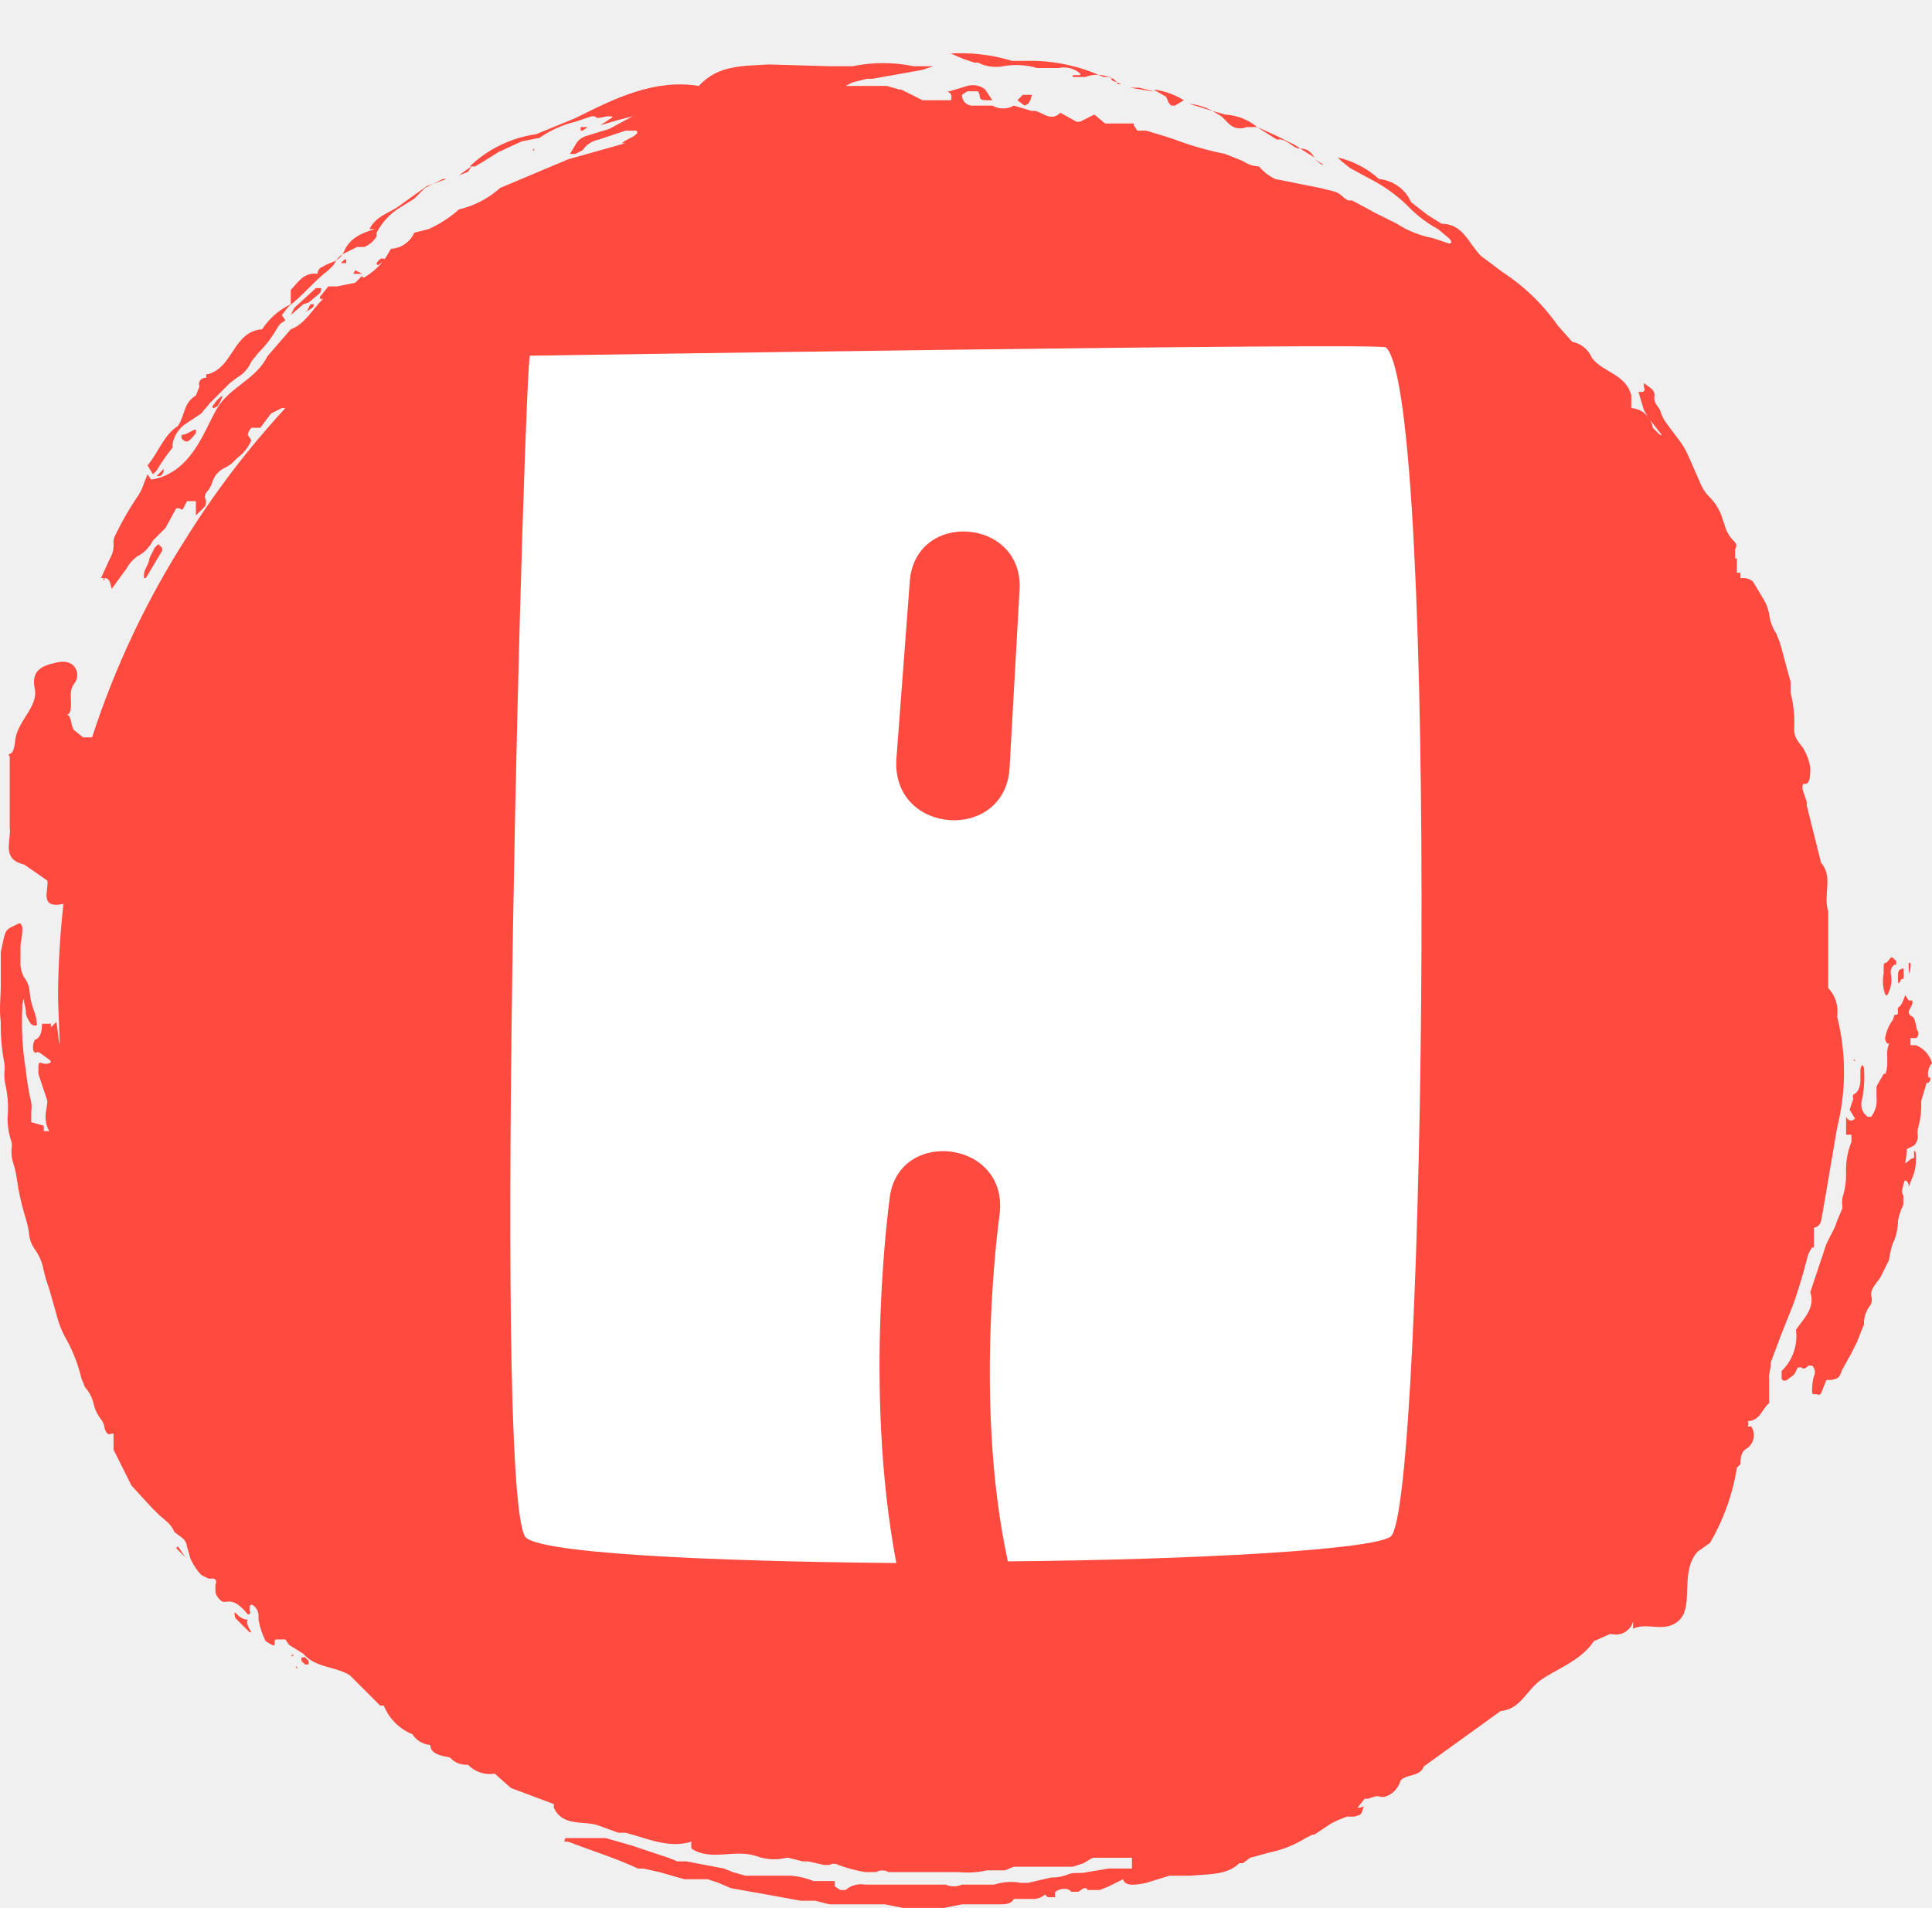
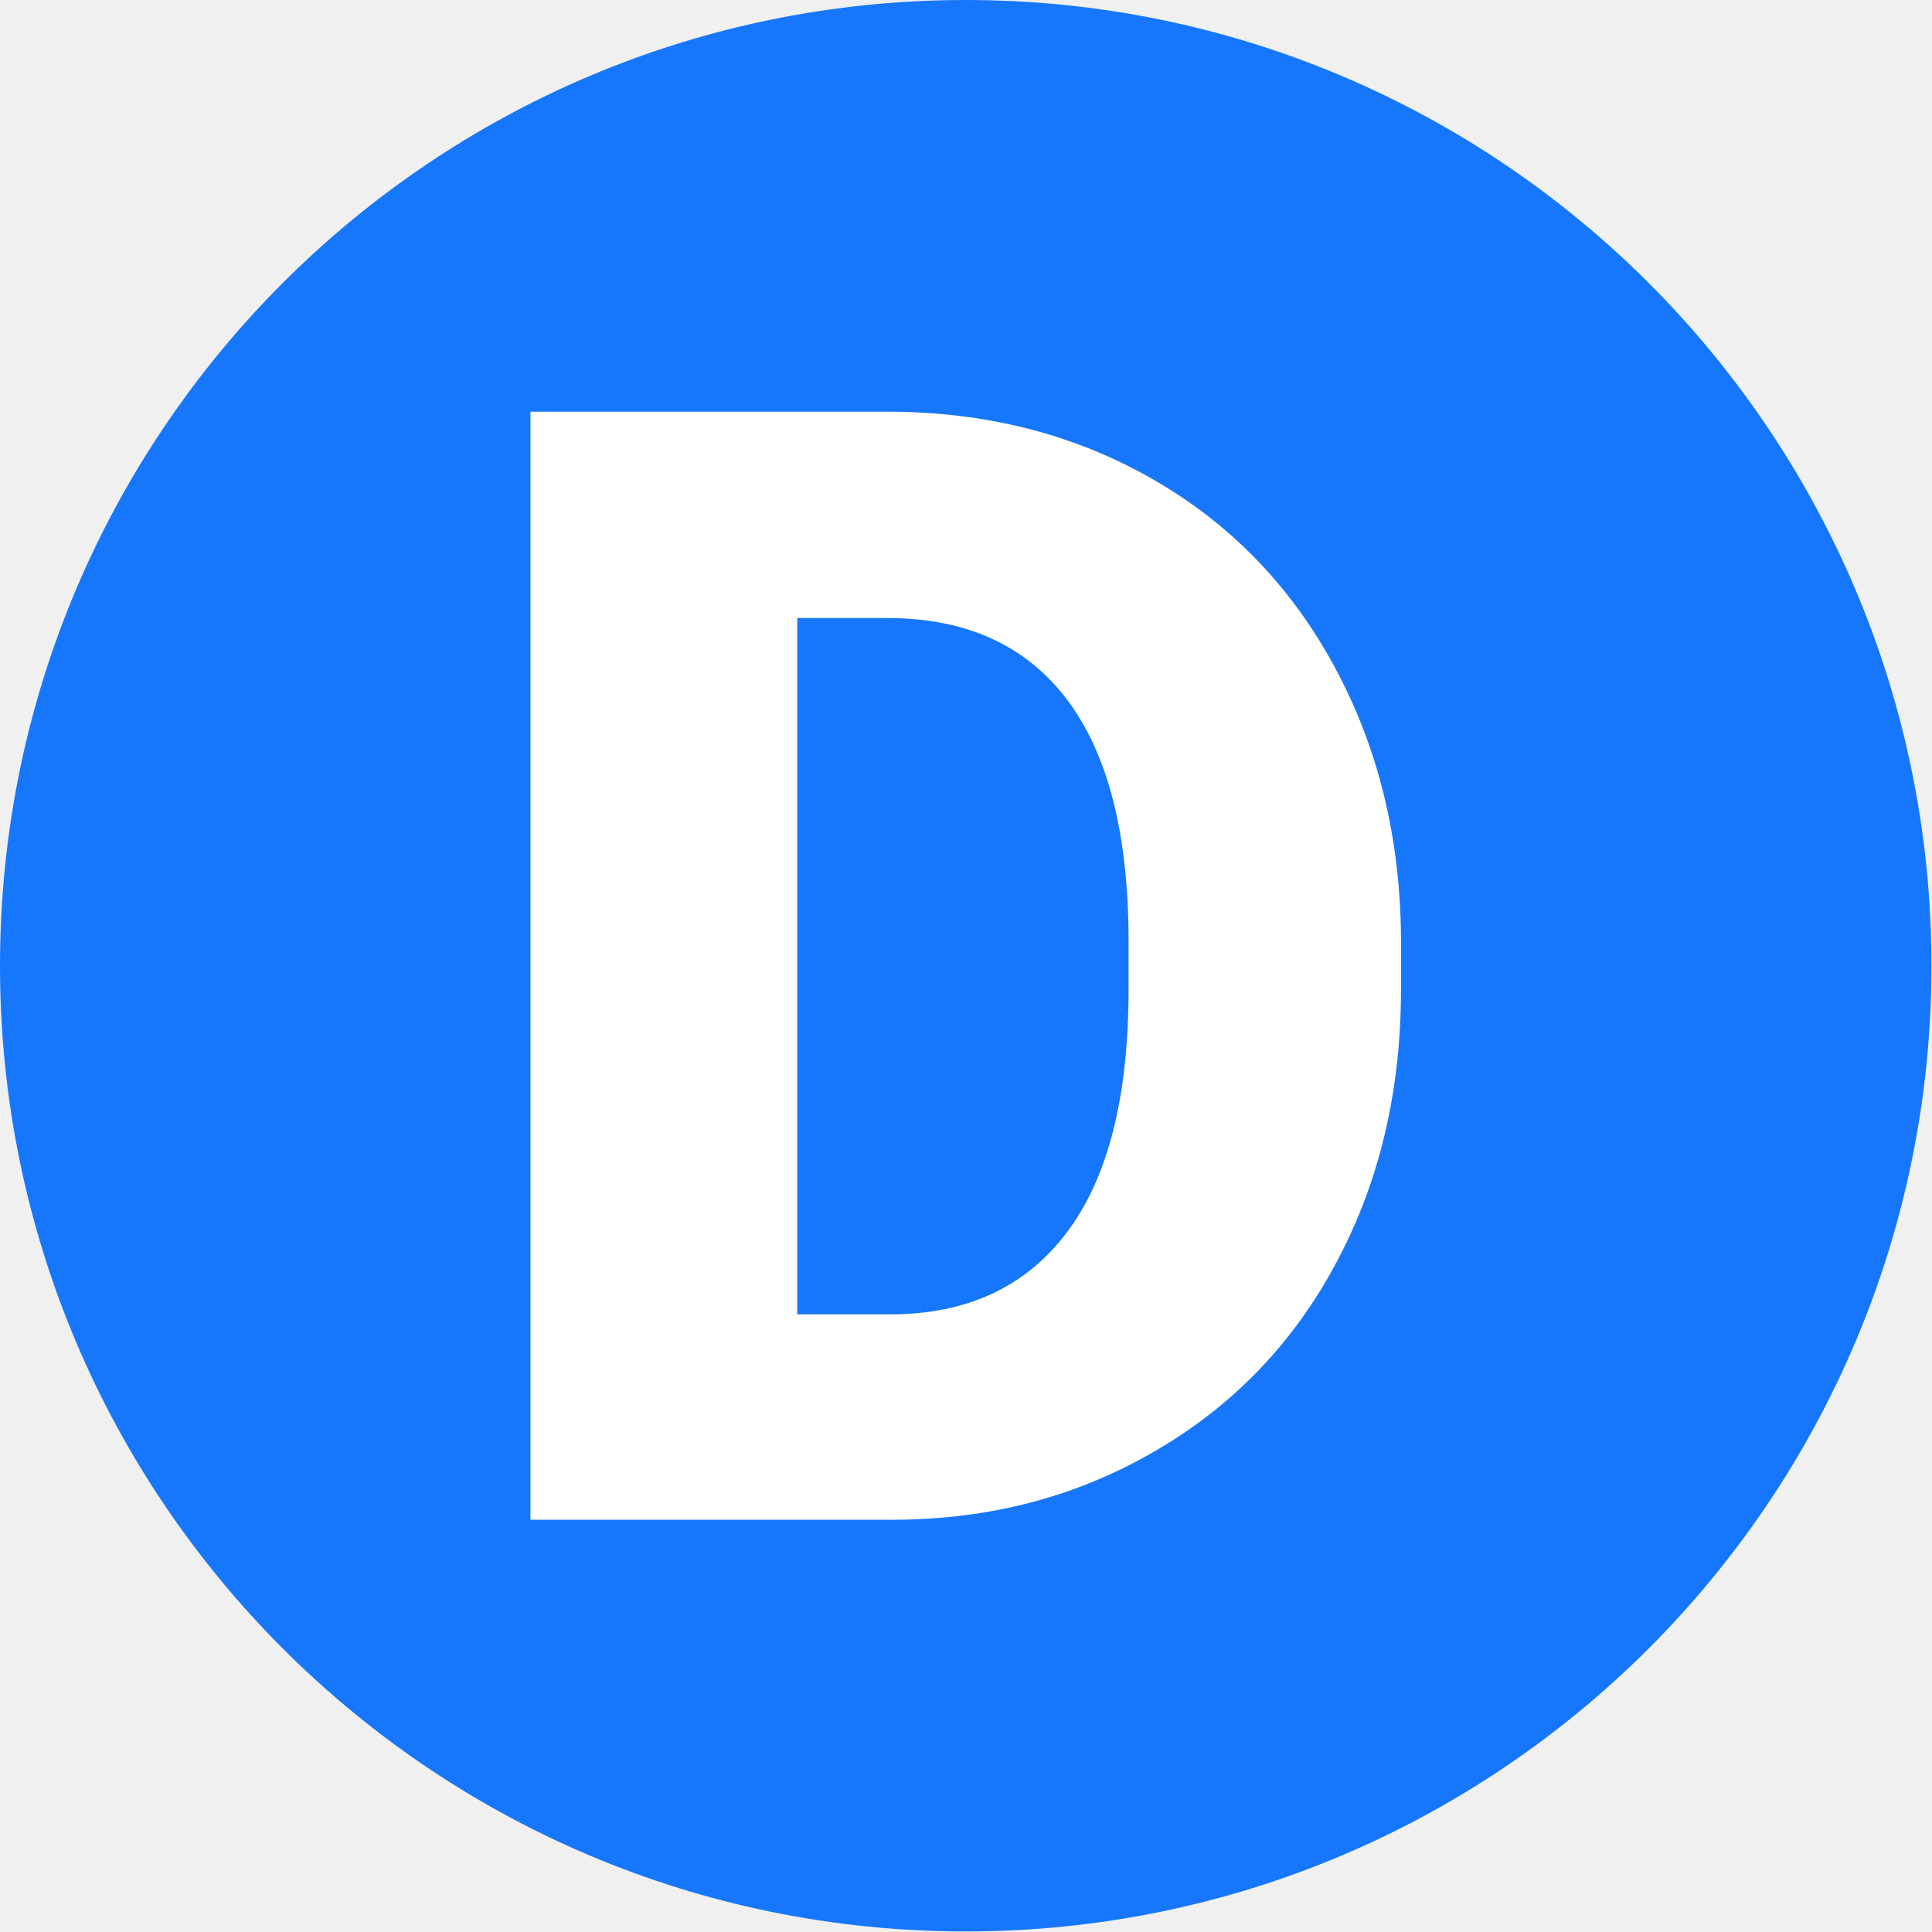
- <svg xmlns="http://www.w3.org/2000/svg" width="308.761" height="304.916" viewBox="0 0 106.008 104.687" class="css-1j8o68f" version="1.1" id="svg23">
-   <defs id="SvgjsDefs2684" />
-   <g id="SvgjsG2685" featurekey="rootContainer" transform="matrix(0.9820593,0,0,0.9820593,-0.05456052,0)" fill="#ff4a3f">
-     <g id="g17">
-       <path d="M19.8 15.3h.5l-.4-.2zm.5.1zm.8-.7c0 .1 0 .1.1.1l.4-.3c-.2-.1-.3-.1-.5.2zm.4-.2zm-4.1 2.3zm-.2.6l.3-.2c.1-.1.1-.2.1-.2h-.2l-.2.4c-.1-.1-.1 0 0 0zm2.2-2.9h-.1l-.2.2h.3zm-2.1 2.4l.6-.5c.1-.1.1-.2.1-.3h-.3l-1.2 1.1-.2.4.7-.6zm-1.1.8z" id="path3" />
-       <path d="M9.7 25v-.2a1.7 1.7 0 0 1 .7-1.1l.9-.6.5-.6.7-.7.4-.4.4-.3a1.9 1.9 0 0 0 .8-.9l.4-.5a5.9 5.9 0 0 0 1-1.3l.2-.3.3-.2-.2-.3.4-.5c.8-.6 1.4-1.4 2.2-2l.3-.3a1.4 1.4 0 0 1 .5-.6l.8-.4h.4a1.4 1.4 0 0 0 .7-.6V13a3.5 3.5 0 0 1 1.3-1.4l.8-.5.2-.2.4-.4 1-.5h.2l-1.1.4-1.4 1c-.6.5-1.4.6-1.8 1.4h.3c-.7.2-1.4.5-1.7 1.2s-.8.6-1.2.9a.4.4 0 0 0-.3.4c-.8-.1-1.1.5-1.5.9v.8a3.9 3.9 0 0 0-1.6 1.4c-1.6.1-1.6 2.1-3 2.5h-.1a.2.2 0 0 0 0 .2c-.3 0-.5.2-.4.5l-.2.5c-.7.4-.6 1.1-1 1.7-.8.5-1.1 1.5-1.7 2.2l.3.5.2-.2a11.6 11.6 0 0 1 .9-1.3zM53.9 3.3l.6.2h.2a2.2 2.2 0 0 0 1.4.2 4.1 4.1 0 0 1 1.9.1h1.2a1.4 1.4 0 0 1 1.2.3.1.1 0 0 1 0 .1H60a.1.1 0 0 0 0 .1h.7a1.8 1.8 0 0 1 1.3 0c.2 0 .1.1.2.2l.5.2h-.2c-.2-.4-.5-.4-.8-.4a9.7 9.7 0 0 0-4.3-.9h-.8A9.8 9.8 0 0 0 53 3h.2zm7.3 3.1zM50.3 4.7zm10.9 1.7h.2-.2zM19 14.7zm32.1-10zm17.6 2.2a.9.9 0 0 0 1 .2h.6a3.1 3.1 0 0 0-1.8-.7l-.7-.2.5.3zm-3.4-1.3c0 .1.1.2.2.3h.2l.5-.3a4.2 4.2 0 0 0-1.7-.6l.7.4zm7.4 2.7l.8.5c-.2-.3-.4-.5-.8-.5z" id="path5" />
-       <path d="M99 76.1l.6-1.6.6-1.5c.2-.5.6-1.8.8-2.6a1.7 1.7 0 0 1 .3-.7h.1v-1.1c.5-.1.4-.6.5-.9l.8-4.7a12.7 12.7 0 0 0 0-6.2 1.9 1.9 0 0 0-.5-1.6v-4.3c-.3-.9.3-1.9-.4-2.7L101 45a.4.4 0 0 0 0-.2l-.2-.6a.5.5 0 0 1 0-.4h.1c.3 0 .3-.5.3-.9a3 3 0 0 0-.4-1.1l-.3-.4a1.1 1.1 0 0 1-.2-.7 6.7 6.7 0 0 0-.2-2v-.6c-.2-.7-.4-1.5-.6-2.2l-.2-.5a2.5 2.5 0 0 1-.4-1.1 2.5 2.5 0 0 0-.3-.8l-.6-1a.8.8 0 0 0-.6-.2h-.1V32h-.2v-.8H97V31a.4.4 0 0 0 0-.1v-.2c.1-.2.1-.3-.1-.5a1.8 1.8 0 0 1-.4-.6l-.2-.6a2.9 2.9 0 0 0-.7-1.2 2.2 2.2 0 0 1-.5-.7l-.7-1.6a4.3 4.3 0 0 0-.6-1l-.6-.8a2.4 2.4 0 0 1-.4-.8l-.2-.3a.6.6 0 0 1-.1-.5.5.5 0 0 0-.2-.4l-.4-.3v.2c.1.2 0 .3-.1.3h-.2l.3 1 .3.5.7.9h-.1l-.2-.2-.2-.2a1.3 1.3 0 0 0-1.2-1.1v-.7c-.3-1.2-1.6-1.3-2.2-2.1a1.5 1.5 0 0 0-1.1-.9l-.8-.9a11.3 11.3 0 0 0-3.1-3l-.8-.6-.4-.3c-.7-.7-1-1.8-2.2-1.8l-.8-.5-.9-.7a2.2 2.2 0 0 0-1.8-1.3 5.1 5.1 0 0 0-2.3-1.2l.2.2.5.4 1.3.7a8.5 8.5 0 0 1 2.1 1.6 6.8 6.8 0 0 0 1.5 1.1l.6.5c.1.1.2.2.1.3H81l-.9-.3a5.6 5.6 0 0 1-2-.8l-1.2-.6-1.3-.7h-.2c-.3-.1-.4-.4-.8-.5l-.8-.2-2.5-.5a2.6 2.6 0 0 1-.9-.7 1.7 1.7 0 0 1-.9-.3l-1-.4a18.1 18.1 0 0 1-2.8-.8l-.6-.2-1-.3h-.5l-.2-.3v-.1h-1.6l-.6-.5-.4.2-.4.2h-.2l-.9-.5c-.6.6-1.1-.2-1.6-.1l-1-.3a1.2 1.2 0 0 1-1.2 0h-1.2a.6.6 0 0 1-.5-.6l.3-.2h.6a.7.7 0 0 1 .1.3c0 .2.2.2.5.2h.2l-.4-.6a1.1 1.1 0 0 0-1-.2l-1 .3H53c.3.2.2.3.2.5h-1.6l-.4-.2-.8-.4h-.1l-.7-.2h-2.3l.4-.2.8-.2h.3l1.7-.3 1.1-.2.6-.2h-1.1a8.4 8.4 0 0 0-3.4 0h-1.3L43 3.6c-1.4.1-2.8 0-3.9 1.2-2.5-.4-4.7.7-6.9 1.8l-2.2.9a6.7 6.7 0 0 0-3.7 1.8h.3l.5-.3.8-.5 1.3-.6 1-.2a6 6 0 0 1 2-.9l.9-.3h.2c.1.2.5 0 .7 0h.2c.1 0 .1.1 0 .1l-.6.4 1-.3.8-.2-1.3.7-1.3.4a1 1 0 0 0-.6.5l-.3.5h.3l.4-.2a1.4 1.4 0 0 1 .9-.6l1.5-.5h.5a.1.1 0 0 1 .1.2c-.2.2-.6.3-.8.5h.2l-3.2.9-3.8 1.6a5.2 5.2 0 0 1-2.3 1.2 6.6 6.6 0 0 1-1.7 1.1l-.8.2a1.5 1.5 0 0 1-1.3.9l-.3.5a3.7 3.7 0 0 1-1.2 1.1h-.1v-.1l-.2.2-.2.2-1 .2h-.5l-.4.5c-.1.1-.1.2 0 .2h.1c-.6.6-1 1.4-1.8 1.7L15 19.9c-.6 1.2-1.8 1.6-2.6 2.6s-1.4 3.9-3.9 4.3l-.2-.3-.2.5a2.7 2.7 0 0 1-.4.8 16.9 16.9 0 0 0-1.2 2.1.8.8 0 0 0-.1.5 1.4 1.4 0 0 1-.2.8l-.5 1.1h.2c.3 0 .3.3.4.6l.8-1.1a2.2 2.2 0 0 1 .6-.7 2 2 0 0 0 .9-.9l.3-.3.4-.4.6-1.1h.2c.1.1.1.1.2 0l.2-.4h.5v.8l.5-.5a.5.5 0 0 0 0-.5.4.4 0 0 1 .1-.3 1.5 1.5 0 0 0 .3-.5 1.3 1.3 0 0 1 .8-.9l.3-.2.3-.3a2.4 2.4 0 0 0 .8-1l-.2-.3c0-.1.1-.3.2-.4h.5l.6-.8.6-.3h.2a48.8 48.8 0 0 0-5.5 7.2h-.1.1a48.4 48.4 0 0 0-5.3 11.2h-.5l-.5-.4c-.2-.2-.1-.7-.4-.9h.1c.3-.5-.1-1.2.3-1.7s.1-1.4-.9-1.2-1.5.5-1.3 1.5-1 1.8-1.1 2.9-.5.5-.3.9v3.9c.1.8-.5 1.8.8 2.1l1.3.9c.1.5-.5 1.6.9 1.3a49.2 49.2 0 0 0-.3 5c0 1.1.1 2.2.1 3.3v-.4c-.1-.4-.1-.8-.2-1.3l-.3.3v-.2h-.5c0 .5-.1.8-.4.9a.9.9 0 0 0-.1.5c0 .1.1.3.2.2s.4.2.7.4-.2.3-.4.2-.2.1-.2.3v.3l.5 1.5c0 .3-.1.6-.1.9a1.7 1.7 0 0 0 .2.8h-.3v-.3l-.7-.2v-.6a1.5 1.5 0 0 0 0-.5 14.6 14.6 0 0 1-.3-1.8 16.6 16.6 0 0 1-.2-3.5.9.9 0 0 1 .1-.5v.2a2.9 2.9 0 0 1 .1.5.8.8 0 0 0 .1.4c.1.2.2.4.4.4s.1-.1.1-.2a2.1 2.1 0 0 0-.1-.5 4.2 4.2 0 0 1-.3-1.3 1.5 1.5 0 0 0-.3-.7 1.6 1.6 0 0 1-.2-.9v-.8c0-.3.1-.6.1-.9a.5.5 0 0 0-.1-.4h-.1c-.8.4-.7.2-1 1.6V55c0 .7-.1 1.4 0 2.1a10.8 10.8 0 0 0 .2 2.3 1.8 1.8 0 0 1 0 .5 3.1 3.1 0 0 0 .1.9 5.9 5.9 0 0 1 .1 1.3 3.9 3.9 0 0 0 .2 1.7 1.2 1.2 0 0 1 0 .4 2.1 2.1 0 0 0 .1.8 4.9 4.9 0 0 1 .2.9 14 14 0 0 0 .5 2.2 5 5 0 0 1 .2 1 1.7 1.7 0 0 0 .3.7 2.9 2.9 0 0 1 .5 1.2 8.5 8.5 0 0 0 .3 1l.4 1.4a5.4 5.4 0 0 0 .6 1.5 8.5 8.5 0 0 1 .8 2.1l.2.5a2.1 2.1 0 0 1 .5 1 2.1 2.1 0 0 0 .4.8 1 1 0 0 1 .2.5c.1.3.2.4.4.3h.1v.9l.5 1 .5 1 1.1 1.2.4.4c.3.3.7.5.9 1l.4.3a.7.7 0 0 1 .3.5l.2.7a3.3 3.3 0 0 0 .6.9l.4.2h.3a.2.2 0 0 1 .1.3 2.5 2.5 0 0 0 0 .5.9.9 0 0 0 .4.5h.2c.4-.1.8.2 1.2.7h.1c0-.1.1-.1 0-.2v-.2c0-.1.1-.2.2-.1a.7.7 0 0 1 .3.6v.2a4.3 4.3 0 0 0 .4 1.2c.5.3.5.3.5.1s0-.2.2-.2h.4l.2.3.8.5c.7.8 1.8.7 2.6 1.2l1.7 1.7h.2a2.9 2.9 0 0 0 1.6 1.6 1.3 1.3 0 0 0 1 .6c0 .5.6.6 1.1.7a1.2 1.2 0 0 0 .8.4h.2a1.7 1.7 0 0 0 1.5.5l.9.8 2.4.9v.2c.5 1.1 1.7.7 2.5 1l1.1.4h.4c1.2.3 2.4.9 3.7.5a.7.7 0 0 0 0 .4c1.1.7 2.4 0 3.6.4a2.9 2.9 0 0 0 1.7.1h.1l.8.2h.3l.9.2h.3a.5.5 0 0 1 .5 0 7.9 7.9 0 0 0 1.5.4h.6a.7.7 0 0 1 .7 0h3.9a5 5 0 0 0 1.6-.1h1l.5-.2H60l.6-.2.5-.3h2.2v.6H62l-1.2.2c-.4.1-.7 0-1 .1a2.4 2.4 0 0 1-1 .2l-1.3.3h-.4a3.1 3.1 0 0 0-1.5.1h-1.8a1.1 1.1 0 0 1-.9 0h-4.5a1.3 1.3 0 0 0-1.1.3H47l-.3-.2v-.3h-1.2a4.1 4.1 0 0 0-1.3-.3h-2.5l-.7-.2-.5-.2-2.1-.4h-.5l-.5-.2-2.1-.7-1.4-.4h-2.2c-.1 0-.1.1-.1.2h.2c1.3.5 2.6.9 3.9 1.5h.3l.9.2 1.4.4h1.3l.6.2.7.3 1.7.3 1.1.2 1.1.2h.8l.8.2h3.1l1 .2h2.3l1-.2H56c.4 0 .6-.1.7-.3h1a1 1 0 0 0 .8-.3c-.1.1 0 .1.1.2h.4v-.2c0-.1 0-.1.2-.2s.6-.1.7.1h.4l.3-.2c.2 0 .2 0 .2.1h.7l.5-.2.8-.4c.1.3.4.4 1.3.2l1.3-.4h1.2c.9-.1 2 0 2.7-.7h.2l.4-.3 1.1-.3a6.1 6.1 0 0 0 2-.8l.4-.2h.1l.9-.6.4-.2.5-.2h.4c.4-.1.4-.1.5-.4s0-.1-.2-.1h-.1l.4-.5h.2c.3-.1.5-.2.7-.1h.2a1.3 1.3 0 0 0 .9-.9c.3-.4 1.1-.2 1.3-.8l4.3-3.1c1.1-.1 1.4-1.1 2.2-1.7s2.3-1.1 3-2.2l.9-.4h.1a1 1 0 0 0 1.2-.7v.4c.8-.4 1.8.3 2.6-.5s0-2.7 1-3.8l.7-.5a12.1 12.1 0 0 0 1.5-4.2l.2-.2c0-.3 0-.7.4-.9a.9.9 0 0 0 .2-1.2h-.2a.3.3 0 0 0 0-.3c.7 0 .8-.7 1.2-1V77a.5.5 0 0 1 0-.2 3.8 3.8 0 0 0 .1-.7zM5.9 32.2z" id="path7" />
-       <path d="M26.4 9.3l-.3.2-.4.3.5-.2zm6.1-2h.1l.3-.2h-.4zm-2.6 1l-.1.1h.1v-.1zm-1.5 1.4zm1.3-.2zm-6.3 3.1zM9.2 26.2l-.4.4H9a.4.4 0 0 0 .2-.4zm3-3.5a2.1 2.1 0 0 0 .3-.6 1.5 1.5 0 0 0-.5.5c-.1.1-.1.2 0 .2zM11 24.2V24c-.2 0-.5.3-.8.3v.2c.3.3.4.2.8-.3zm3 66.2zM73.9 9.2h.1l-.5-.3zm-2.5-1.4c.5-.1.8.4 1.2.5h.1l-.3-.2-1-.5-1.1-.5.3.2zM52.8 3.1zm11.7 2h-.1l-1.2-.2h.5zm2 .7l1.3.4a3.3 3.3 0 0 0-1.3-.4zm-9 0a1 1 0 0 0 .2-.5h-.5l-.3.3.4.3zm9 1.6zM49.9 4.2zm2.9.7zM48.5 4zm13.8 2.1a.5.5 0 0 0 0 .1zm44.8 52.3h-.3V58h.3c.1 0 .2-.3.1-.4s-.1-.7-.3-.8a.3.3 0 0 1-.2-.3l.2-.4a.4.4 0 0 0 0-.2h-.2l-.2-.3c-.1.3-.2.6-.4.7a.5.5 0 0 0 0 .2c0 .1 0 .2-.1.2h-.1a1.1 1.1 0 0 1-.1.3 2.3 2.3 0 0 0-.4.9.4.4 0 0 0 .1.4h.1a1.7 1.7 0 0 0-.1.8v.4a1.8 1.8 0 0 1-.1.5h-.1l-.4.7v.6a1.5 1.5 0 0 1-.3 1.1h-.2l-.2-.2a.9.9 0 0 1-.1-.8 6.5 6.5 0 0 0 .1-1.7c0-.1-.1-.2-.1-.2a.5.5 0 0 0-.1.3v.6c0 .2-.1.6-.3.7s-.1.2-.1.3l-.2.6.3.5c-.2.2-.4.1-.5-.1v1h.3v.4a4.2 4.2 0 0 0-.3 1.4 3.3 3.3 0 0 0 0 .4 4 4 0 0 1-.2 1.3 2 2 0 0 0 0 .6l-.3.7a3.2 3.2 0 0 1-.3.7l-.3.6-.9 2.7c.3.9-.4 1.5-.8 2.1a2.7 2.7 0 0 1-.8 2.3v.4c0 .1.1.2.3.1l.4-.3.2-.4h.2c.1.1.2.1.4-.1h.2a.5.5 0 0 1 .1.6 2.9 2.9 0 0 0-.1.8c0 .1 0 .2.1.2h.2c.1.1.2 0 .3-.3l.2-.5h.3c.4-.1.4-.1.6-.6l.5-.9.3-.6.4-1a1.6 1.6 0 0 1 .3-1 .6.6 0 0 0 .1-.6c0-.2 0-.3.2-.6l.3-.4.5-1a4.7 4.7 0 0 1 .2-.9 3 3 0 0 0 .3-1.3 3.8 3.8 0 0 1 .3-.9v-.5c-.1-.2-.1-.2 0-.6s.1-.2.2-.2a.4.4 0 0 1 .1.3l.2-.5a2.3 2.3 0 0 0 .2-.9v-.3c0-.1 0-.3-.1-.3v.4c-.2 0-.3.2-.5.3a6.4 6.4 0 0 0 .1-.8l.4-.2a.7.7 0 0 0 .2-.6 1.4 1.4 0 0 1 0-.3 4.8 4.8 0 0 0 .2-1.4v-.2l.3-1h.1a.3.3 0 0 0 .1-.3h-.1a.9.9 0 0 1 .2-.8 1.5 1.5 0 0 0-.9-1zm-1.2 7.8zm-.2-9.9zm0 0zM9.1 30.8a.3.3 0 0 0 0-.2l-.2-.2-.2.2-.3.6c0 .3-.3.6-.3.9v.2h.1zm96.3 24.8h.1a1.7 1.7 0 0 0 .2-1.2.5.5 0 0 1 .2-.5h.1v-.2l-.2-.2h-.1c-.1.1-.2.3-.3.3s-.1.1-.1.3v.3a2.2 2.2 0 0 0 .1 1.2zM13.2 90.1c-.1 0 0 .2 0 .3l.8.8h.1c-.2-.3-.3-.6-.2-.7a.9.9 0 0 1-.5-.2zm.8.3zm92.3-35.7h.1a2 2 0 0 0 0-.6c-.3.1-.3.1-.3.6s.1.1.2 0z" id="path9" />
-       <path d="M106.7 62a.6.6 0 0 0 .1-.5c0-.1-.1-.2-.1-.1h-.2v.2c0 .4.1.5.2.4zm.1-8.2h-.1v.6a1 1 0 0 0 .1-.6zM17.1 92.6h-.2v.2l.2.2h.2v-.2zm86.6-33.3c0-.1 0-.1-.1-.1zM9.9 86.5l.5.5-.4-.6z" id="path11" />
-       <circle cx="10.5" cy="87.1" transform="rotate(-24.8 10.4 87.159)" id="circle13" />
-       <path d="M9.7 30.1h-.1v.2-.2h.1zm83.2-6.6l-.2-.3h-.1zm-14.7 77.1zM5.9 32.2zm-.1.2a.3.3 0 0 0 .1-.2v.2zm1.9-4.9zM61.5 2.4zm42.8 58.2v.1-.1zM16.4 92.5h-.1c.1.1.2 0 .1-.1zm.2.7h.1l-.1-.1v.1zm73.9-71.3zm15.2 34.4zM14.6 91.7zm92.1-37zm-.8 11.4zM34.6 0z" id="path15" />
-     </g>
-   </g>
-   <g id="SvgjsG2686" featurekey="nameFeature-0" transform="matrix(2.284354,0,0,2.284354,27.98006,-5.60952)" fill="#ffffff">
-     <path d="M9.6 16.48 l-0.32 4.24 c-0.08 1.8 2.6 1.96 2.72 0.2 l0.24 -4.28 c0.12 -1.76 -2.56 -1.96 -2.64 -0.16 z M0.48 11 l0 0 c0.04 0 20.48 -0.32 20.56 -0.2 c1.28 1.12 0.96 27.8 0.12 28.56 c-0.4 0.32 -4.64 0.56 -9.2 0.6 c-0.84 -3.84 -0.2 -8.32 -0.2 -8.32 c0.24 -1.8 -2.44 -2.12 -2.64 -0.4 c0 0.04 -0.64 4.52 0.16 8.76 c-4.56 -0.04 -8.68 -0.24 -8.92 -0.64 c-0.8 -1.44 0 -28.28 0.12 -28.36 z" id="path20" />
+ <svg xmlns="http://www.w3.org/2000/svg" version="1.1" width="1000" height="1000" viewBox="0 0 1000 1000">
+   <g transform="matrix(1,0,0,1,-0.1422156,-0.1422156)">
+     <svg viewBox="0 0 334 334" data-background-color="#ffffff" preserveAspectRatio="xMidYMid meet" height="1000" width="1000">
+       <g id="tight-bounds" transform="matrix(1,0,0,1,0.0475,0.0475)">
+         <svg viewBox="0 0 333.905 333.905" height="333.905" width="333.905">
+           <g>
+             <svg />
+           </g>
+           <g>
+             <svg viewBox="0 0 333.905 333.905" height="333.905" width="333.905">
+               <g>
+                 <path d="M0 166.952c0-92.205 74.747-166.952 166.952-166.952 92.205 0 166.952 74.747 166.953 166.952 0 92.205-74.747 166.952-166.953 166.953-92.205 0-166.952-74.747-166.952-166.953zM166.952 316.63c82.665 0 149.677-67.013 149.678-149.678 0-82.665-67.013-149.677-149.678-149.677-82.665 0-149.677 67.013-149.677 149.677 0 82.665 67.013 149.677 149.677 149.678z" data-fill-palette-color="tertiary" fill="#1677fc" stroke="transparent" />
+                 <ellipse rx="160.274" ry="160.274" cx="166.952" cy="166.952" fill="#1677fc" stroke="transparent" stroke-width="0" fill-opacity="1" data-fill-palette-color="tertiary" />
+               </g>
+               <g transform="matrix(1,0,0,1,91.69717,71.17305)">
+                 <svg viewBox="0 0 150.51 191.558" height="191.558" width="150.51">
+                   <g>
+                     <svg viewBox="0 0 150.51 191.558" height="191.558" width="150.51">
+                       <g>
+                         <svg viewBox="0 0 150.51 191.558" height="191.558" width="150.51">
+                           <g id="textblocktransform">
+                             <svg viewBox="0 0 150.51 191.558" height="191.558" width="150.51" id="textblock">
+                               <g>
+                                 <svg viewBox="0 0 150.51 191.558" height="191.558" width="150.51">
+                                   <g transform="matrix(1,0,0,1,0,0)">
+                                     <svg width="150.51" viewBox="2.69 -35.55 27.93 35.55" height="191.558" data-palette-color="#ffffff">
+                                       <path d="M14.38 0L2.69 0 2.69-35.55 14.14-35.55Q18.85-35.55 22.61-33.41 26.37-31.27 28.48-27.38 30.59-23.49 30.62-18.65L30.62-18.65 30.62-17.02Q30.62-12.13 28.55-8.26 26.49-4.39 22.74-2.21 18.99-0.02 14.38 0L14.38 0ZM14.14-28.93L11.25-28.93 11.25-6.59 14.23-6.59Q17.92-6.59 19.9-9.22 21.88-11.84 21.88-17.02L21.88-17.02 21.88-18.55Q21.88-23.71 19.9-26.32 17.92-28.93 14.14-28.93L14.14-28.93Z" opacity="1" transform="matrix(1,0,0,1,0,0)" fill="#ffffff" class="wordmark-text-0" data-fill-palette-color="quaternary" id="text-0" />
+                                     </svg>
+                                   </g>
+                                 </svg>
+                               </g>
+                             </svg>
+                           </g>
+                         </svg>
+                       </g>
+                     </svg>
+                   </g>
+                 </svg>
+               </g>
+             </svg>
+           </g>
+           <defs />
+         </svg>
+         <rect width="333.905" height="333.905" fill="none" stroke="none" visibility="hidden" />
+       </g>
+     </svg>
  </g>
</svg>
